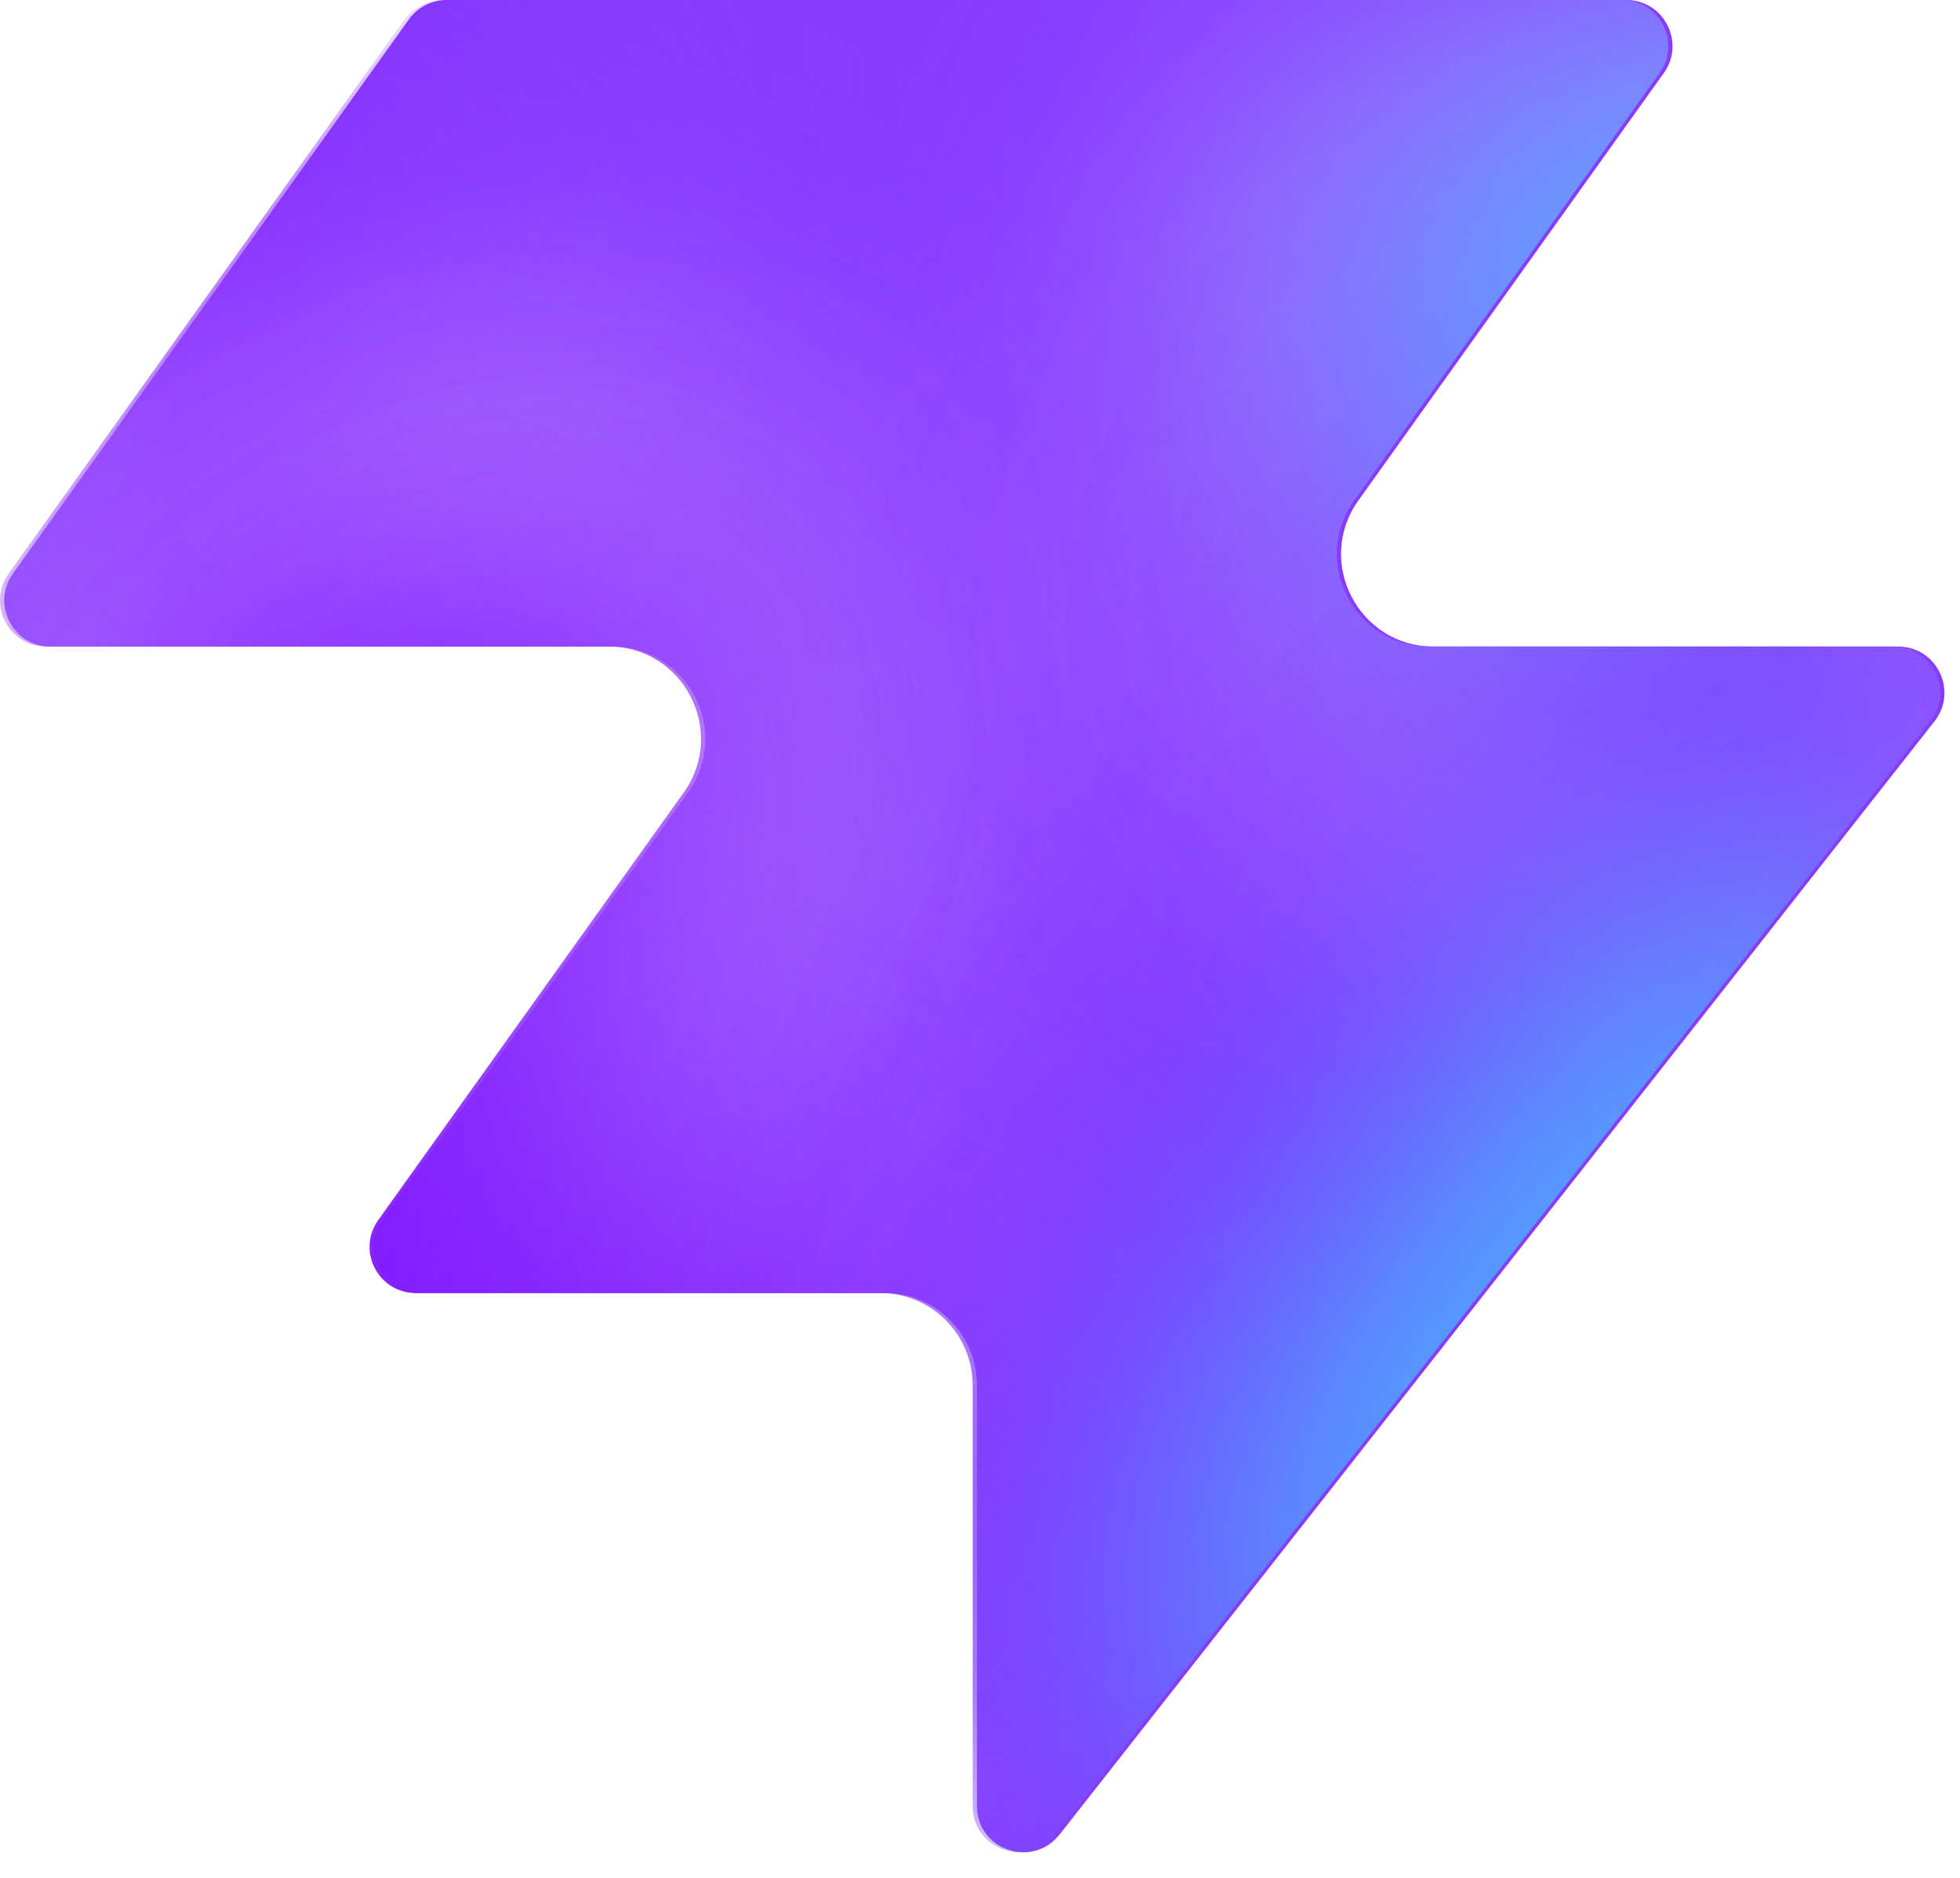
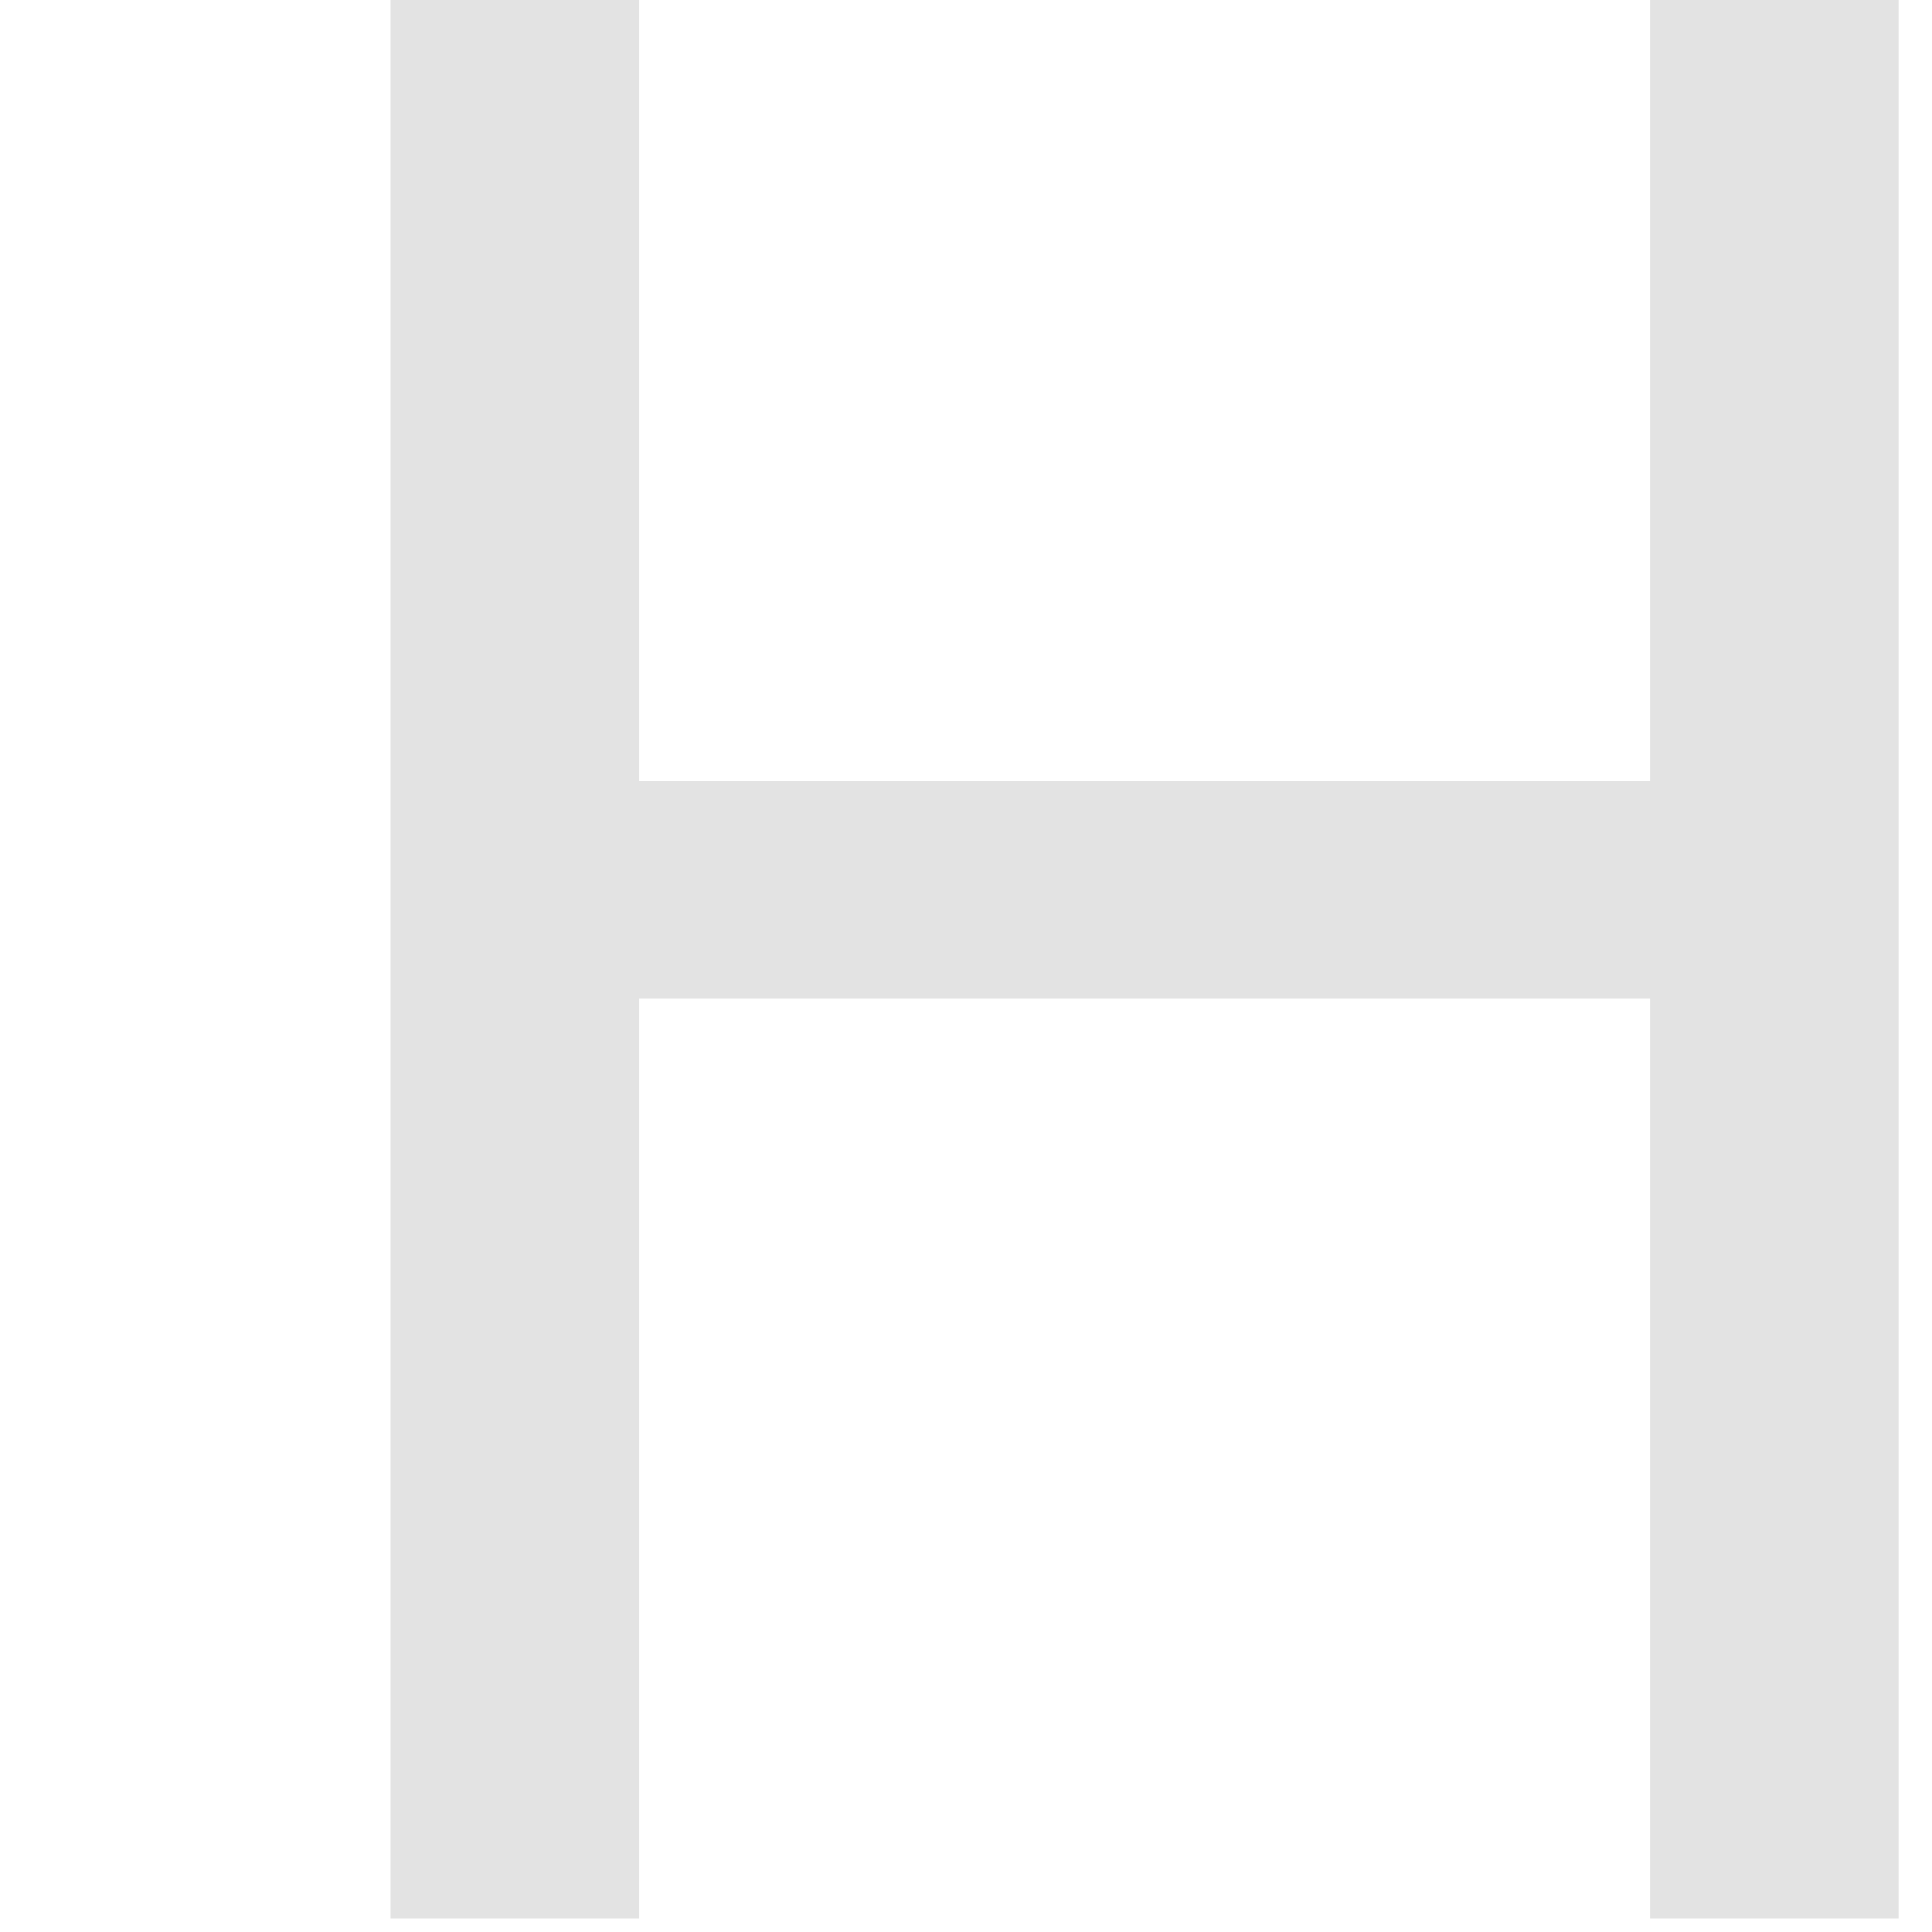
- <svg xmlns="http://www.w3.org/2000/svg" width="48" height="46" fill="none" viewBox="0 0 48 46">
-   <path fill="#863bff" d="M25.946 44.938c-.664.845-2.021.375-2.021-.698V33.937a2.26 2.26 0 0 0-2.262-2.262H10.287c-.92 0-1.456-1.04-.92-1.788l7.48-10.471c1.07-1.497 0-3.578-1.842-3.578H1.237c-.92 0-1.456-1.04-.92-1.788L10.013.474c.214-.297.556-.474.92-.474h28.894c.92 0 1.456 1.04.92 1.788l-7.48 10.471c-1.07 1.498 0 3.579 1.842 3.579h11.377c.943 0 1.473 1.088.89 1.83L25.947 44.94z" style="fill:#863bff;fill:color(display-p3 .525 .23 1);fill-opacity:1" />
-   <mask id="a" width="48" height="46" x="0" y="0" maskUnits="userSpaceOnUse" style="mask-type:alpha">
-     <path fill="#000" d="M25.842 44.938c-.664.844-2.021.375-2.021-.698V33.937a2.26 2.26 0 0 0-2.262-2.262H10.183c-.92 0-1.456-1.04-.92-1.788l7.48-10.471c1.07-1.498 0-3.579-1.842-3.579H1.133c-.92 0-1.456-1.04-.92-1.787L9.91.473c.214-.297.556-.474.92-.474h28.894c.92 0 1.456 1.04.92 1.788l-7.48 10.471c-1.07 1.498 0 3.578 1.842 3.578h11.377c.943 0 1.473 1.088.89 1.832L25.843 44.94z" style="fill:#000;fill-opacity:1" />
-   </mask>
-   <g mask="url(#a)">
-     <g filter="url(#b)">
-       <ellipse cx="5.508" cy="14.704" fill="#ede6ff" rx="5.508" ry="14.704" style="fill:#ede6ff;fill:color(display-p3 .927 .903 1);fill-opacity:1" transform="matrix(.00324 1 1 -.00324 -4.47 31.516)" />
-     </g>
-     <g filter="url(#c)">
-       <ellipse cx="10.399" cy="29.851" fill="#ede6ff" rx="10.399" ry="29.851" style="fill:#ede6ff;fill:color(display-p3 .927 .903 1);fill-opacity:1" transform="matrix(.00324 1 1 -.00324 -39.328 7.883)" />
-     </g>
-     <g filter="url(#d)">
-       <ellipse cx="5.508" cy="30.487" fill="#7e14ff" rx="5.508" ry="30.487" style="fill:#7e14ff;fill:color(display-p3 .492 .077 1);fill-opacity:1" transform="rotate(89.814 -25.913 -14.639)scale(1 -1)" />
-     </g>
-     <g filter="url(#e)">
-       <ellipse cx="5.508" cy="30.599" fill="#7e14ff" rx="5.508" ry="30.599" style="fill:#7e14ff;fill:color(display-p3 .492 .077 1);fill-opacity:1" transform="rotate(89.814 -32.644 -3.334)scale(1 -1)" />
-     </g>
-     <g filter="url(#f)">
-       <ellipse cx="5.508" cy="30.599" fill="#7e14ff" rx="5.508" ry="30.599" style="fill:#7e14ff;fill:color(display-p3 .492 .077 1);fill-opacity:1" transform="matrix(.00324 1 1 -.00324 -34.34 30.47)" />
-     </g>
-     <g filter="url(#g)">
-       <ellipse cx="14.072" cy="22.078" fill="#ede6ff" rx="14.072" ry="22.078" style="fill:#ede6ff;fill:color(display-p3 .927 .903 1);fill-opacity:1" transform="rotate(93.35 24.506 48.493)scale(-1 1)" />
-     </g>
-     <g filter="url(#h)">
-       <ellipse cx="3.47" cy="21.501" fill="#7e14ff" rx="3.47" ry="21.501" style="fill:#7e14ff;fill:color(display-p3 .492 .077 1);fill-opacity:1" transform="rotate(89.009 28.708 47.59)scale(-1 1)" />
-     </g>
-     <g filter="url(#i)">
-       <ellipse cx="3.47" cy="21.501" fill="#7e14ff" rx="3.47" ry="21.501" style="fill:#7e14ff;fill:color(display-p3 .492 .077 1);fill-opacity:1" transform="rotate(89.009 28.708 47.59)scale(-1 1)" />
-     </g>
-     <g filter="url(#j)">
-       <ellipse cx=".387" cy="8.972" fill="#7e14ff" rx="4.407" ry="29.108" style="fill:#7e14ff;fill:color(display-p3 .492 .077 1);fill-opacity:1" transform="rotate(39.51 .387 8.972)" />
-     </g>
-     <g filter="url(#k)">
-       <ellipse cx="47.523" cy="-6.092" fill="#7e14ff" rx="4.407" ry="29.108" style="fill:#7e14ff;fill:color(display-p3 .492 .077 1);fill-opacity:1" transform="rotate(37.892 47.523 -6.092)" />
-     </g>
-     <g filter="url(#l)">
-       <ellipse cx="41.412" cy="6.333" fill="#47bfff" rx="5.971" ry="9.665" style="fill:#47bfff;fill:color(display-p3 .28 .748 1);fill-opacity:1" transform="rotate(37.892 41.412 6.333)" />
-     </g>
-     <g filter="url(#m)">
-       <ellipse cx="-1.879" cy="38.332" fill="#7e14ff" rx="4.407" ry="29.108" style="fill:#7e14ff;fill:color(display-p3 .492 .077 1);fill-opacity:1" transform="rotate(37.892 -1.88 38.332)" />
-     </g>
-     <g filter="url(#n)">
-       <ellipse cx="-1.879" cy="38.332" fill="#7e14ff" rx="4.407" ry="29.108" style="fill:#7e14ff;fill:color(display-p3 .492 .077 1);fill-opacity:1" transform="rotate(37.892 -1.88 38.332)" />
-     </g>
-     <g filter="url(#o)">
-       <ellipse cx="35.651" cy="29.907" fill="#7e14ff" rx="4.407" ry="29.108" style="fill:#7e14ff;fill:color(display-p3 .492 .077 1);fill-opacity:1" transform="rotate(37.892 35.651 29.907)" />
-     </g>
-     <g filter="url(#p)">
-       <ellipse cx="38.418" cy="32.4" fill="#47bfff" rx="5.971" ry="15.297" style="fill:#47bfff;fill:color(display-p3 .28 .748 1);fill-opacity:1" transform="rotate(37.892 38.418 32.4)" />
-     </g>
+ <svg xmlns="http://www.w3.org/2000/svg" width="100%" height="100%" viewBox="0 0 1024 1024" version="1.1" xml:space="preserve" style="fill-rule:evenodd;clip-rule:evenodd;stroke-linejoin:round;stroke-miterlimit:2;">
+   <g transform="matrix(21.95204,0,0,21.95204,-6360.373,-5068.26)">
+     <g transform="matrix(66.66667,0,0,66.66667,333.4243,277.2004)">
+         </g>
+     <text x="292.702px" y="277.2px" style="font-family:'SirinStencil-Regular', 'SirinStencil';font-size:66.667px;fill:rgb(227,227,227);">H</text>
  </g>
-   <defs>
-     <filter id="b" width="60.045" height="41.654" x="-19.77" y="16.149" color-interpolation-filters="sRGB" filterUnits="userSpaceOnUse">
-       <feFlood flood-opacity="0" result="BackgroundImageFix" />
-       <feBlend in="SourceGraphic" in2="BackgroundImageFix" result="shape" />
-       <feGaussianBlur result="effect1_foregroundBlur_2002_17158" stdDeviation="7.659" />
-     </filter>
-     <filter id="c" width="90.34" height="51.437" x="-54.613" y="-7.533" color-interpolation-filters="sRGB" filterUnits="userSpaceOnUse">
-       <feFlood flood-opacity="0" result="BackgroundImageFix" />
-       <feBlend in="SourceGraphic" in2="BackgroundImageFix" result="shape" />
-       <feGaussianBlur result="effect1_foregroundBlur_2002_17158" stdDeviation="7.659" />
-     </filter>
-     <filter id="d" width="79.355" height="29.4" x="-49.64" y="2.03" color-interpolation-filters="sRGB" filterUnits="userSpaceOnUse">
-       <feFlood flood-opacity="0" result="BackgroundImageFix" />
-       <feBlend in="SourceGraphic" in2="BackgroundImageFix" result="shape" />
-       <feGaussianBlur result="effect1_foregroundBlur_2002_17158" stdDeviation="4.596" />
-     </filter>
-     <filter id="e" width="79.579" height="29.4" x="-45.045" y="20.029" color-interpolation-filters="sRGB" filterUnits="userSpaceOnUse">
-       <feFlood flood-opacity="0" result="BackgroundImageFix" />
-       <feBlend in="SourceGraphic" in2="BackgroundImageFix" result="shape" />
-       <feGaussianBlur result="effect1_foregroundBlur_2002_17158" stdDeviation="4.596" />
-     </filter>
-     <filter id="f" width="79.579" height="29.4" x="-43.513" y="21.178" color-interpolation-filters="sRGB" filterUnits="userSpaceOnUse">
-       <feFlood flood-opacity="0" result="BackgroundImageFix" />
-       <feBlend in="SourceGraphic" in2="BackgroundImageFix" result="shape" />
-       <feGaussianBlur result="effect1_foregroundBlur_2002_17158" stdDeviation="4.596" />
-     </filter>
-     <filter id="g" width="74.749" height="58.852" x="15.756" y="-17.901" color-interpolation-filters="sRGB" filterUnits="userSpaceOnUse">
-       <feFlood flood-opacity="0" result="BackgroundImageFix" />
-       <feBlend in="SourceGraphic" in2="BackgroundImageFix" result="shape" />
-       <feGaussianBlur result="effect1_foregroundBlur_2002_17158" stdDeviation="7.659" />
-     </filter>
-     <filter id="h" width="61.377" height="25.362" x="23.548" y="2.284" color-interpolation-filters="sRGB" filterUnits="userSpaceOnUse">
-       <feFlood flood-opacity="0" result="BackgroundImageFix" />
-       <feBlend in="SourceGraphic" in2="BackgroundImageFix" result="shape" />
-       <feGaussianBlur result="effect1_foregroundBlur_2002_17158" stdDeviation="4.596" />
-     </filter>
-     <filter id="i" width="61.377" height="25.362" x="23.548" y="2.284" color-interpolation-filters="sRGB" filterUnits="userSpaceOnUse">
-       <feFlood flood-opacity="0" result="BackgroundImageFix" />
-       <feBlend in="SourceGraphic" in2="BackgroundImageFix" result="shape" />
-       <feGaussianBlur result="effect1_foregroundBlur_2002_17158" stdDeviation="4.596" />
-     </filter>
-     <filter id="j" width="56.045" height="63.649" x="-27.636" y="-22.853" color-interpolation-filters="sRGB" filterUnits="userSpaceOnUse">
-       <feFlood flood-opacity="0" result="BackgroundImageFix" />
-       <feBlend in="SourceGraphic" in2="BackgroundImageFix" result="shape" />
-       <feGaussianBlur result="effect1_foregroundBlur_2002_17158" stdDeviation="4.596" />
-     </filter>
-     <filter id="k" width="54.814" height="64.646" x="20.116" y="-38.415" color-interpolation-filters="sRGB" filterUnits="userSpaceOnUse">
-       <feFlood flood-opacity="0" result="BackgroundImageFix" />
-       <feBlend in="SourceGraphic" in2="BackgroundImageFix" result="shape" />
-       <feGaussianBlur result="effect1_foregroundBlur_2002_17158" stdDeviation="4.596" />
-     </filter>
-     <filter id="l" width="33.541" height="35.313" x="24.641" y="-11.323" color-interpolation-filters="sRGB" filterUnits="userSpaceOnUse">
-       <feFlood flood-opacity="0" result="BackgroundImageFix" />
-       <feBlend in="SourceGraphic" in2="BackgroundImageFix" result="shape" />
-       <feGaussianBlur result="effect1_foregroundBlur_2002_17158" stdDeviation="4.596" />
-     </filter>
-     <filter id="m" width="54.814" height="64.646" x="-29.286" y="6.009" color-interpolation-filters="sRGB" filterUnits="userSpaceOnUse">
-       <feFlood flood-opacity="0" result="BackgroundImageFix" />
-       <feBlend in="SourceGraphic" in2="BackgroundImageFix" result="shape" />
-       <feGaussianBlur result="effect1_foregroundBlur_2002_17158" stdDeviation="4.596" />
-     </filter>
-     <filter id="n" width="54.814" height="64.646" x="-29.286" y="6.009" color-interpolation-filters="sRGB" filterUnits="userSpaceOnUse">
-       <feFlood flood-opacity="0" result="BackgroundImageFix" />
-       <feBlend in="SourceGraphic" in2="BackgroundImageFix" result="shape" />
-       <feGaussianBlur result="effect1_foregroundBlur_2002_17158" stdDeviation="4.596" />
-     </filter>
-     <filter id="o" width="54.814" height="64.646" x="8.244" y="-2.416" color-interpolation-filters="sRGB" filterUnits="userSpaceOnUse">
-       <feFlood flood-opacity="0" result="BackgroundImageFix" />
-       <feBlend in="SourceGraphic" in2="BackgroundImageFix" result="shape" />
-       <feGaussianBlur result="effect1_foregroundBlur_2002_17158" stdDeviation="4.596" />
-     </filter>
-     <filter id="p" width="39.409" height="43.623" x="18.713" y="10.588" color-interpolation-filters="sRGB" filterUnits="userSpaceOnUse">
-       <feFlood flood-opacity="0" result="BackgroundImageFix" />
-       <feBlend in="SourceGraphic" in2="BackgroundImageFix" result="shape" />
-       <feGaussianBlur result="effect1_foregroundBlur_2002_17158" stdDeviation="4.596" />
-     </filter>
-   </defs>
</svg>
